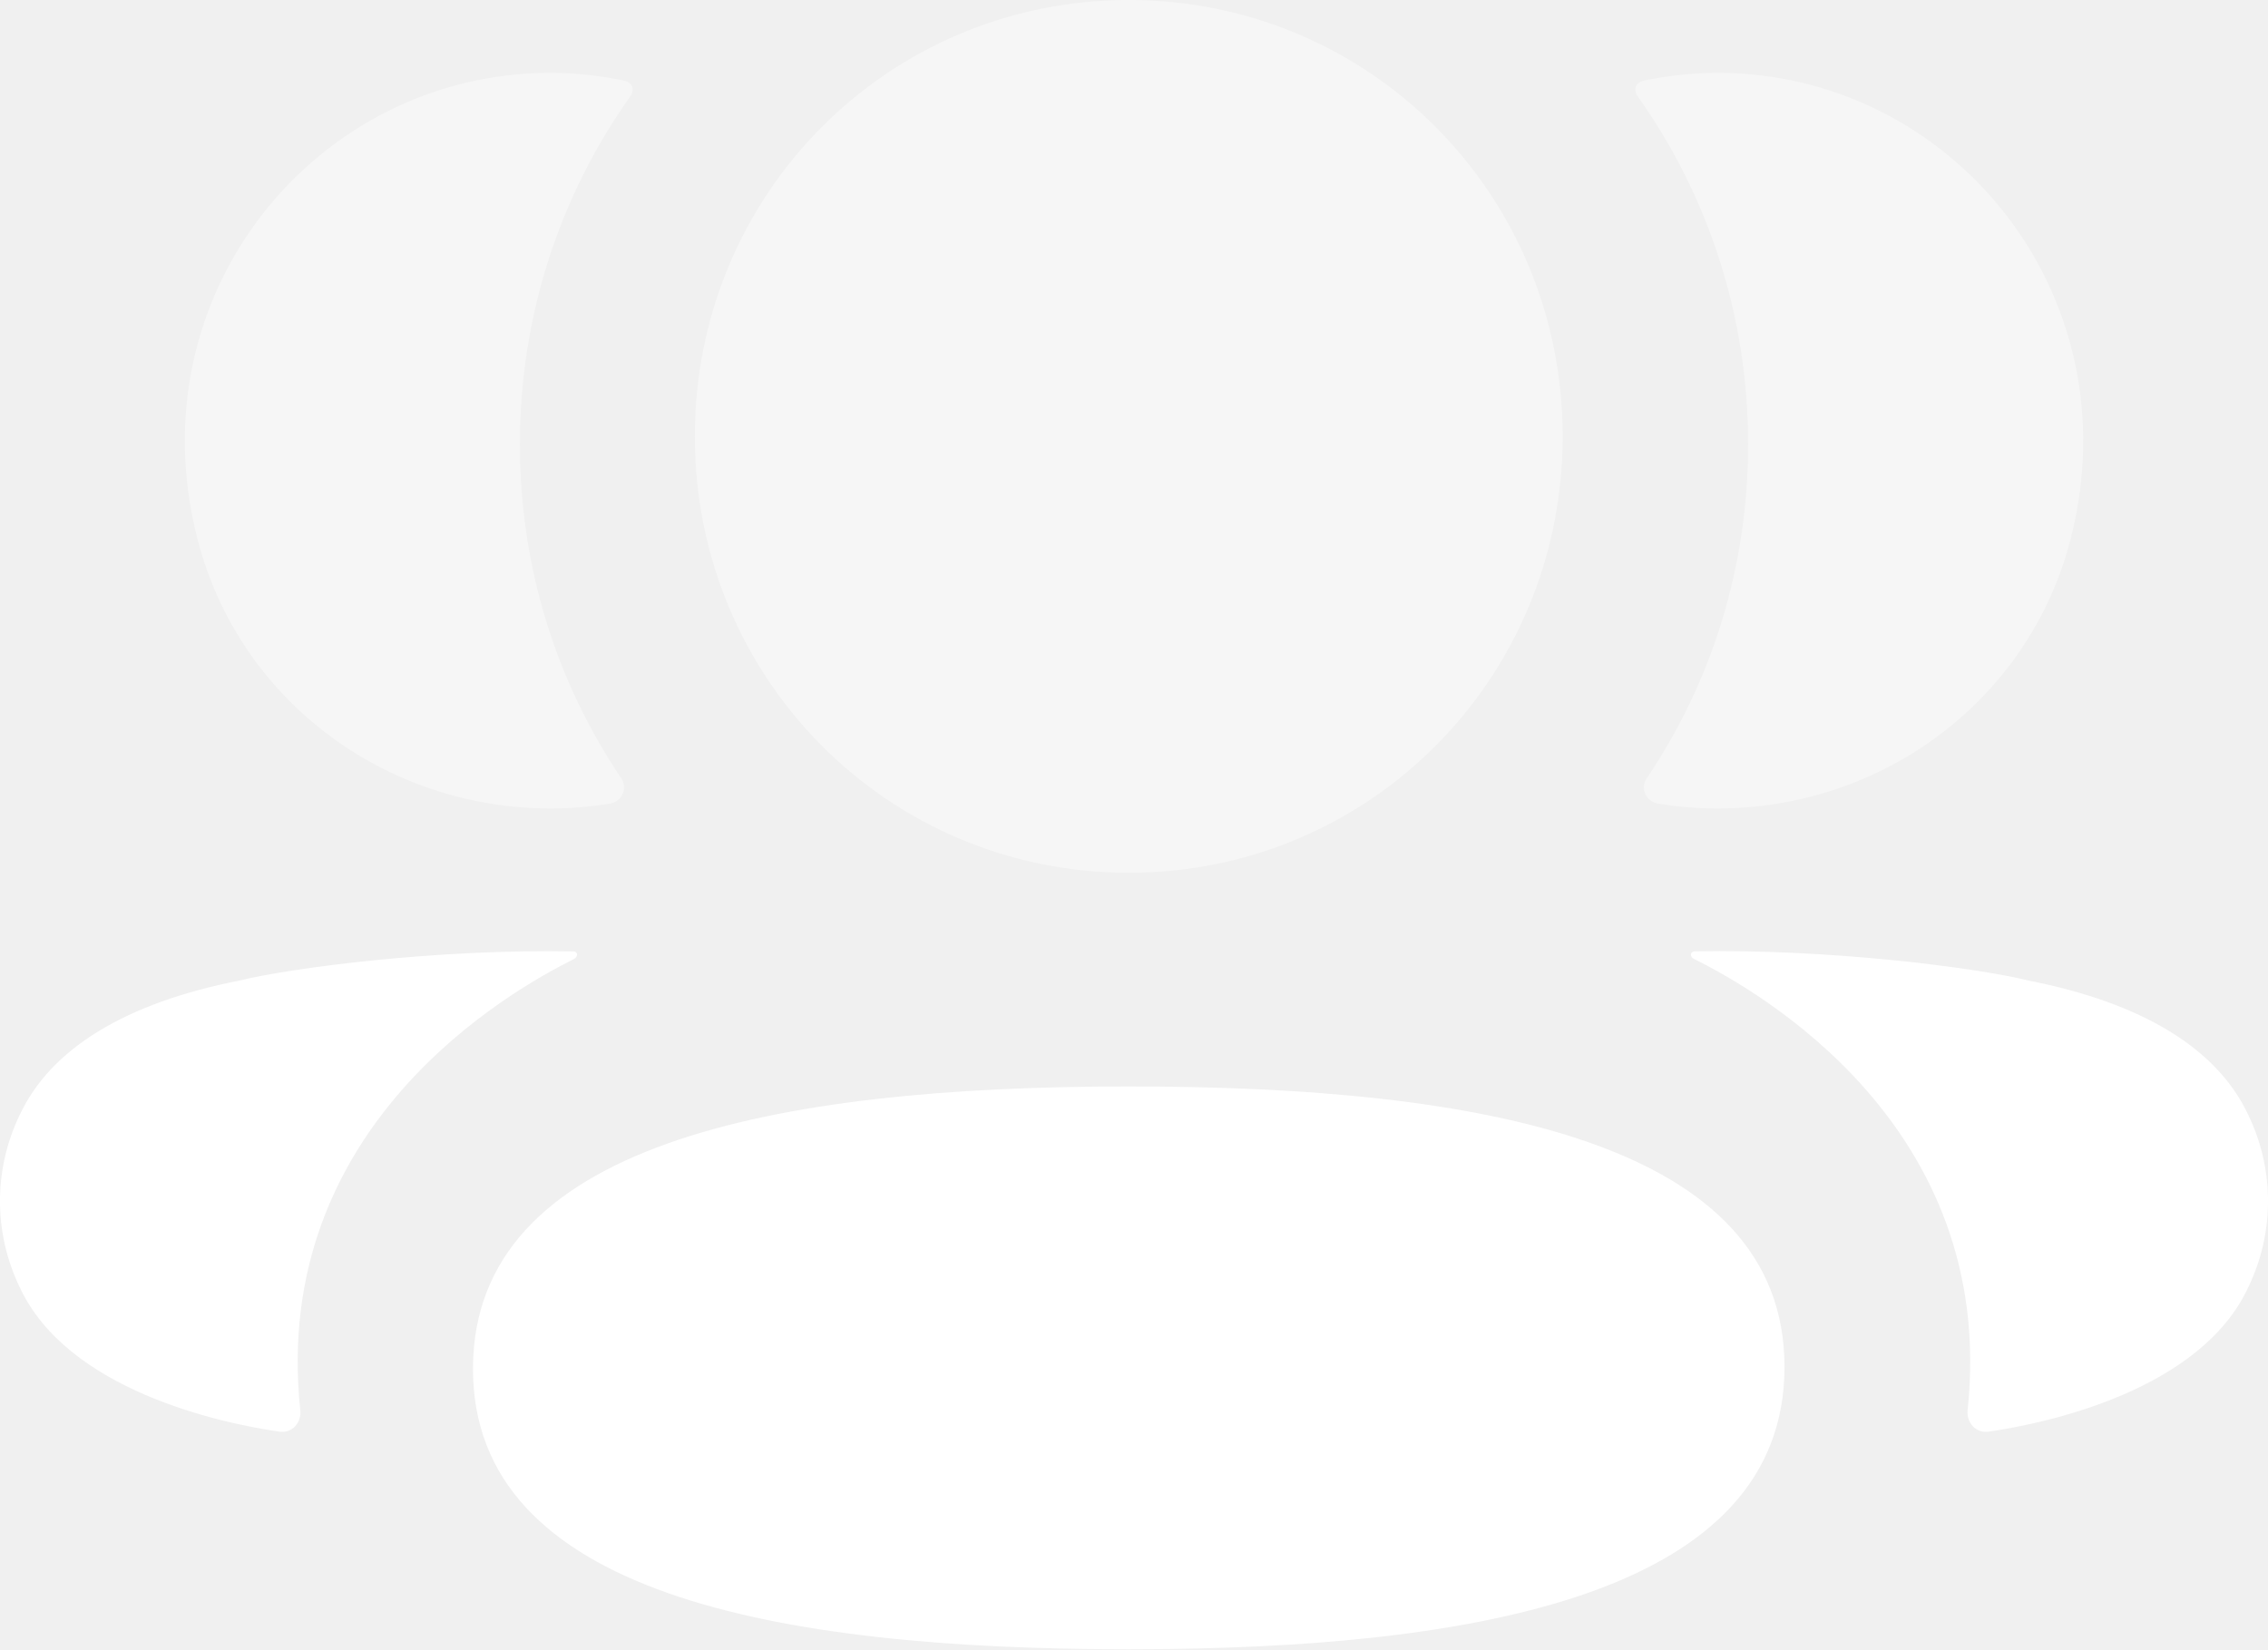
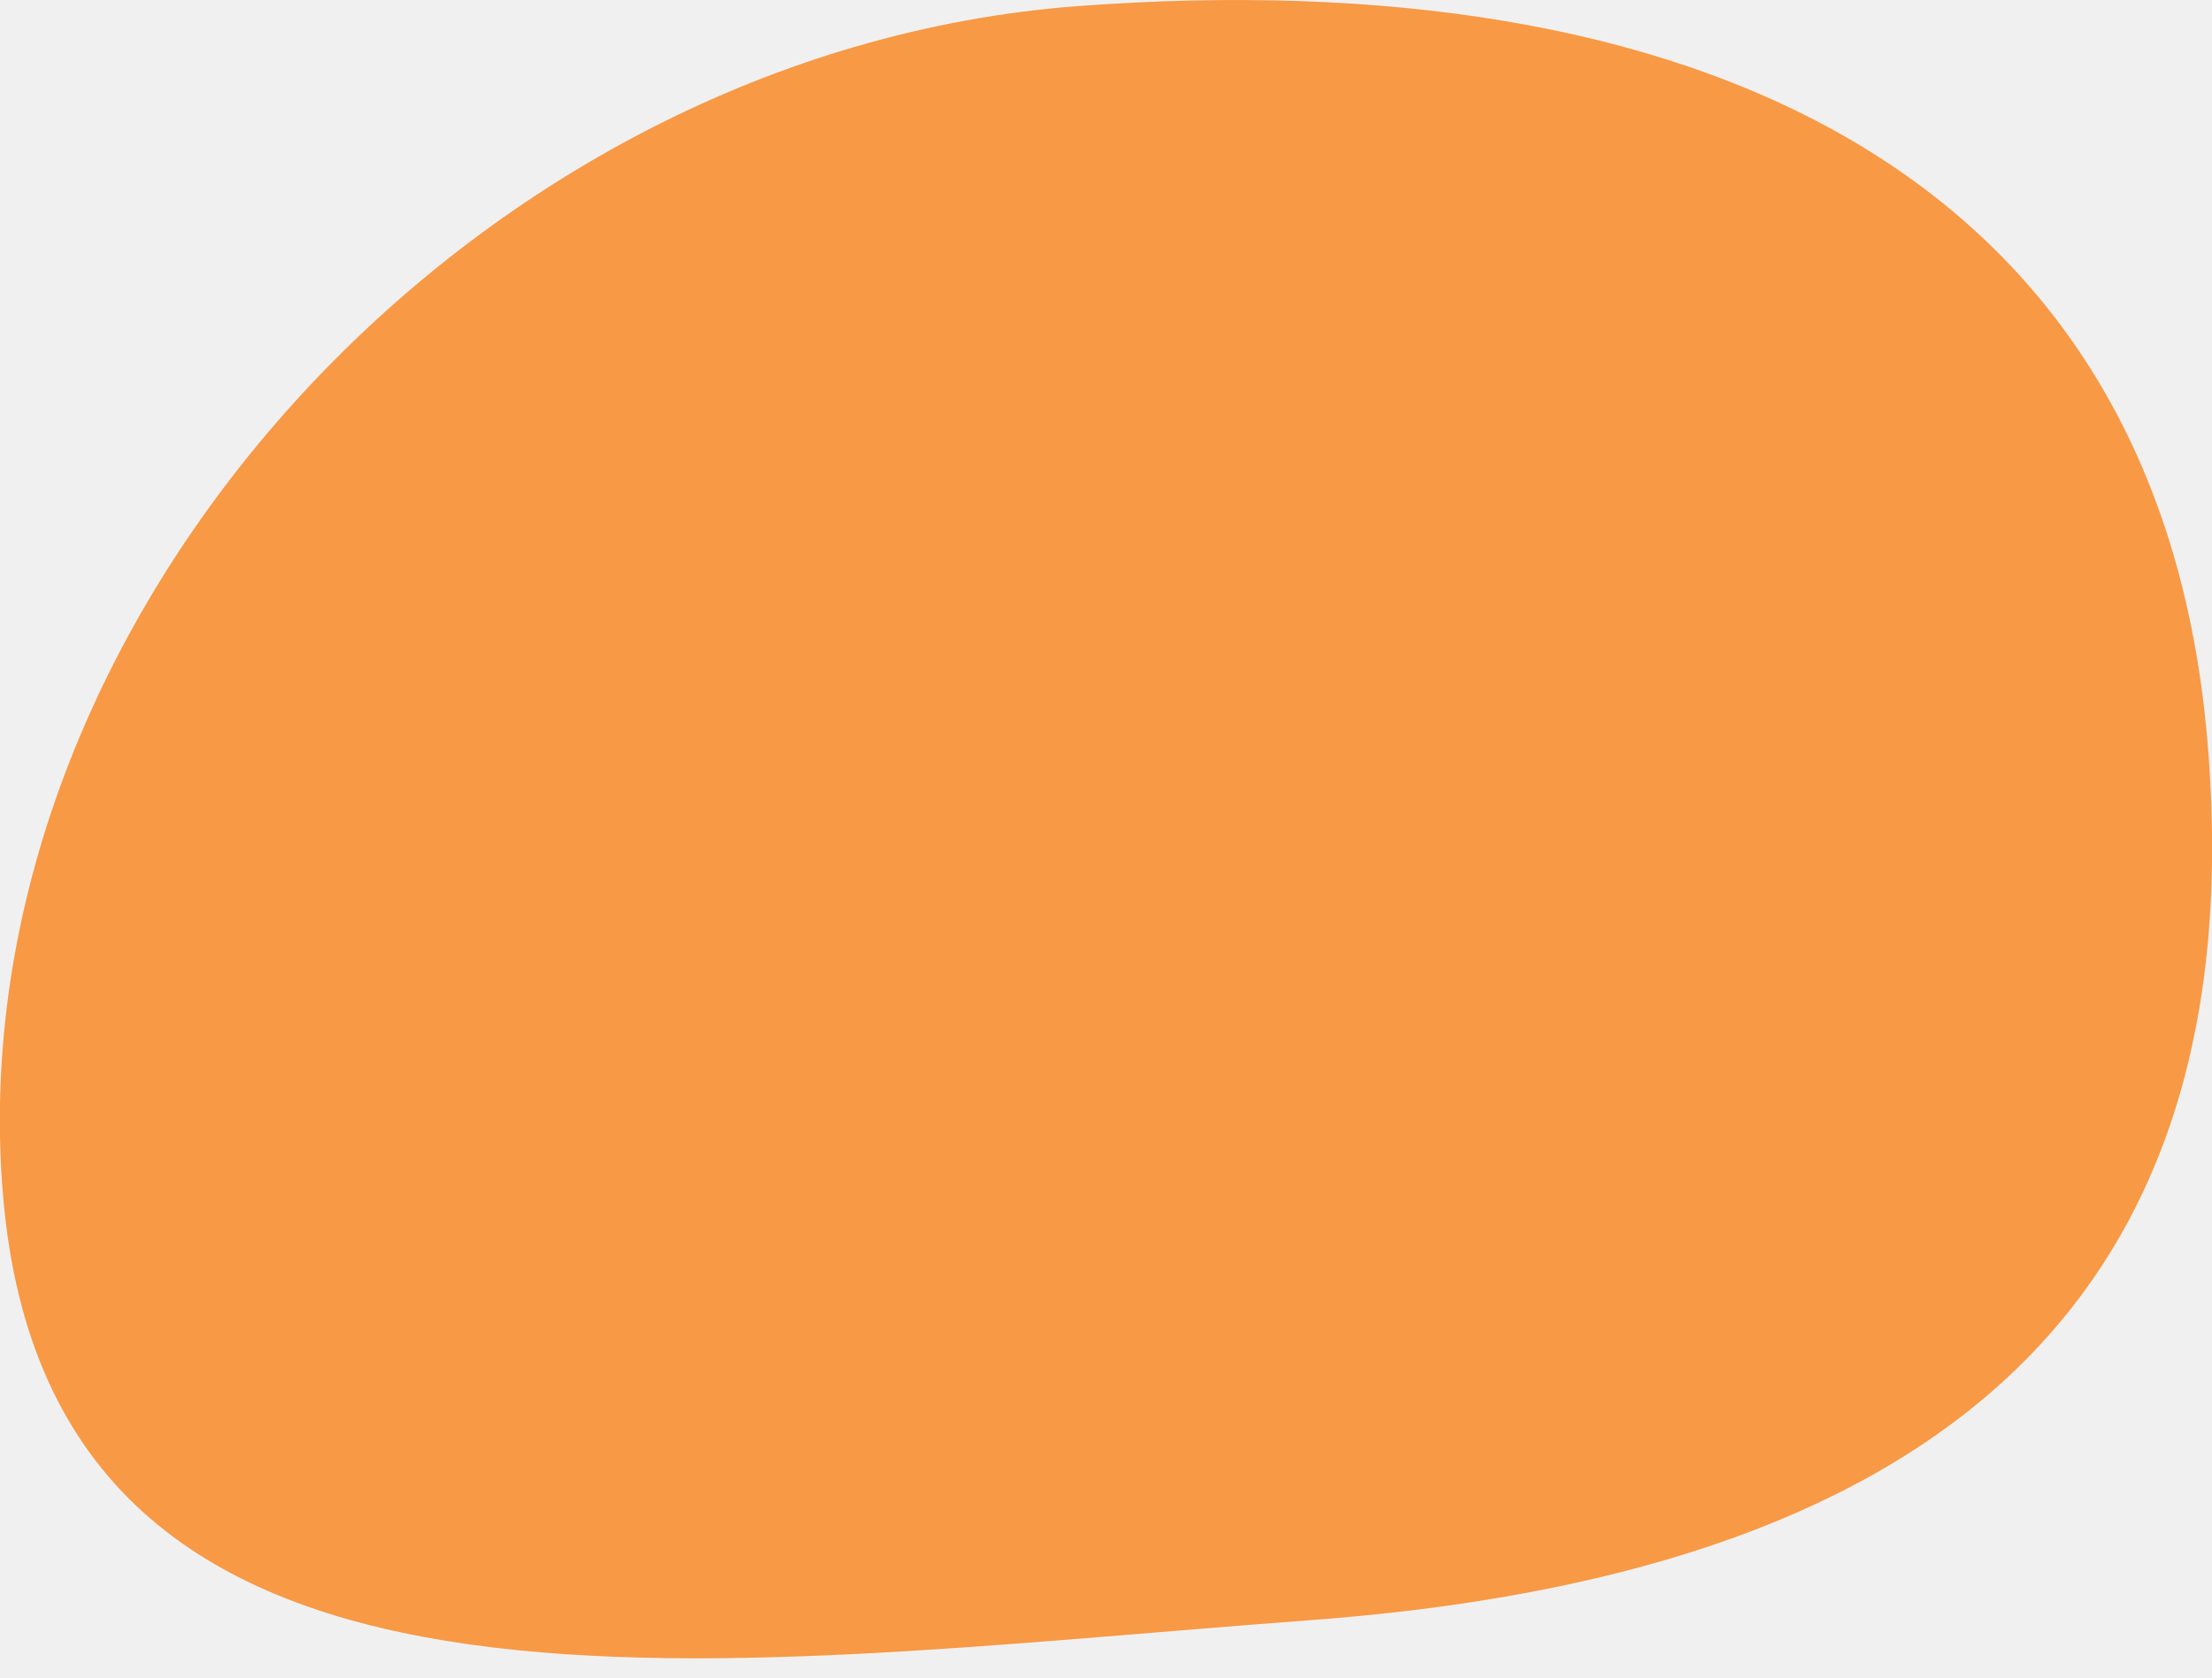
- <svg xmlns="http://www.w3.org/2000/svg" width="22" height="16" viewBox="0 0 22 16" fill="none">
-   <path d="M10.949 10.54C7.499 10.54 4.588 11.104 4.588 13.279C4.588 15.456 7.518 16 10.949 16C14.399 16 17.31 15.436 17.31 13.261C17.31 11.084 14.38 10.54 10.949 10.54Z" fill="white" />
-   <path opacity="0.4" d="M10.949 8.467C13.285 8.467 15.158 6.583 15.158 4.234C15.158 1.883 13.285 0 10.949 0C8.613 0 6.74 1.883 6.74 4.234C6.74 6.583 8.613 8.467 10.949 8.467Z" fill="white" />
-   <path opacity="0.4" d="M20.088 5.219C20.692 2.842 18.921 0.707 16.664 0.707C16.419 0.707 16.184 0.734 15.955 0.779C15.924 0.787 15.89 0.802 15.873 0.829C15.852 0.863 15.867 0.909 15.889 0.939C16.567 1.895 16.957 3.06 16.957 4.31C16.957 5.507 16.6 6.624 15.973 7.551C15.908 7.646 15.966 7.775 16.079 7.795C16.237 7.823 16.398 7.837 16.563 7.842C18.206 7.885 19.681 6.821 20.088 5.219Z" fill="white" />
-   <path d="M21.809 10.817C21.508 10.172 20.782 9.73 19.678 9.513C19.157 9.385 17.747 9.205 16.435 9.229C16.415 9.232 16.404 9.245 16.403 9.254C16.4 9.267 16.405 9.289 16.431 9.302C17.038 9.604 19.381 10.916 19.086 13.683C19.074 13.803 19.169 13.907 19.289 13.889C19.865 13.806 21.349 13.485 21.809 12.487C22.064 11.959 22.064 11.346 21.809 10.817Z" fill="white" />
-   <path opacity="0.4" d="M6.045 0.78C5.816 0.733 5.581 0.707 5.336 0.707C3.079 0.707 1.307 2.842 1.913 5.219C2.319 6.822 3.794 7.885 5.437 7.842C5.602 7.837 5.764 7.822 5.92 7.795C6.034 7.775 6.091 7.646 6.027 7.551C5.4 6.623 5.043 5.508 5.043 4.31C5.043 3.059 5.433 1.895 6.111 0.939C6.133 0.909 6.149 0.863 6.127 0.829C6.109 0.801 6.076 0.787 6.045 0.78Z" fill="white" />
-   <path d="M2.322 9.513C1.218 9.73 0.492 10.172 0.191 10.817C-0.064 11.345 -0.064 11.959 0.191 12.487C0.652 13.485 2.135 13.807 2.712 13.889C2.831 13.906 2.926 13.804 2.913 13.683C2.619 10.917 4.962 9.605 5.569 9.303C5.594 9.288 5.6 9.268 5.597 9.254C5.595 9.245 5.585 9.232 5.566 9.23C4.253 9.205 2.844 9.385 2.322 9.513Z" fill="white" />
+ <svg xmlns="http://www.w3.org/2000/svg" width="29" height="22" viewBox="0 0 29 22" fill="none">
+   <path d="M0.04 15.68C-0.599 8.12 6.187 0.669 14.143 0.079C22.099 -0.511 28.302 2.168 28.941 9.728C29.58 17.288 25.123 20.659 17.166 21.248C9.21 21.838 0.679 23.239 0.04 15.68Z" fill="#F89945" />
</svg>
